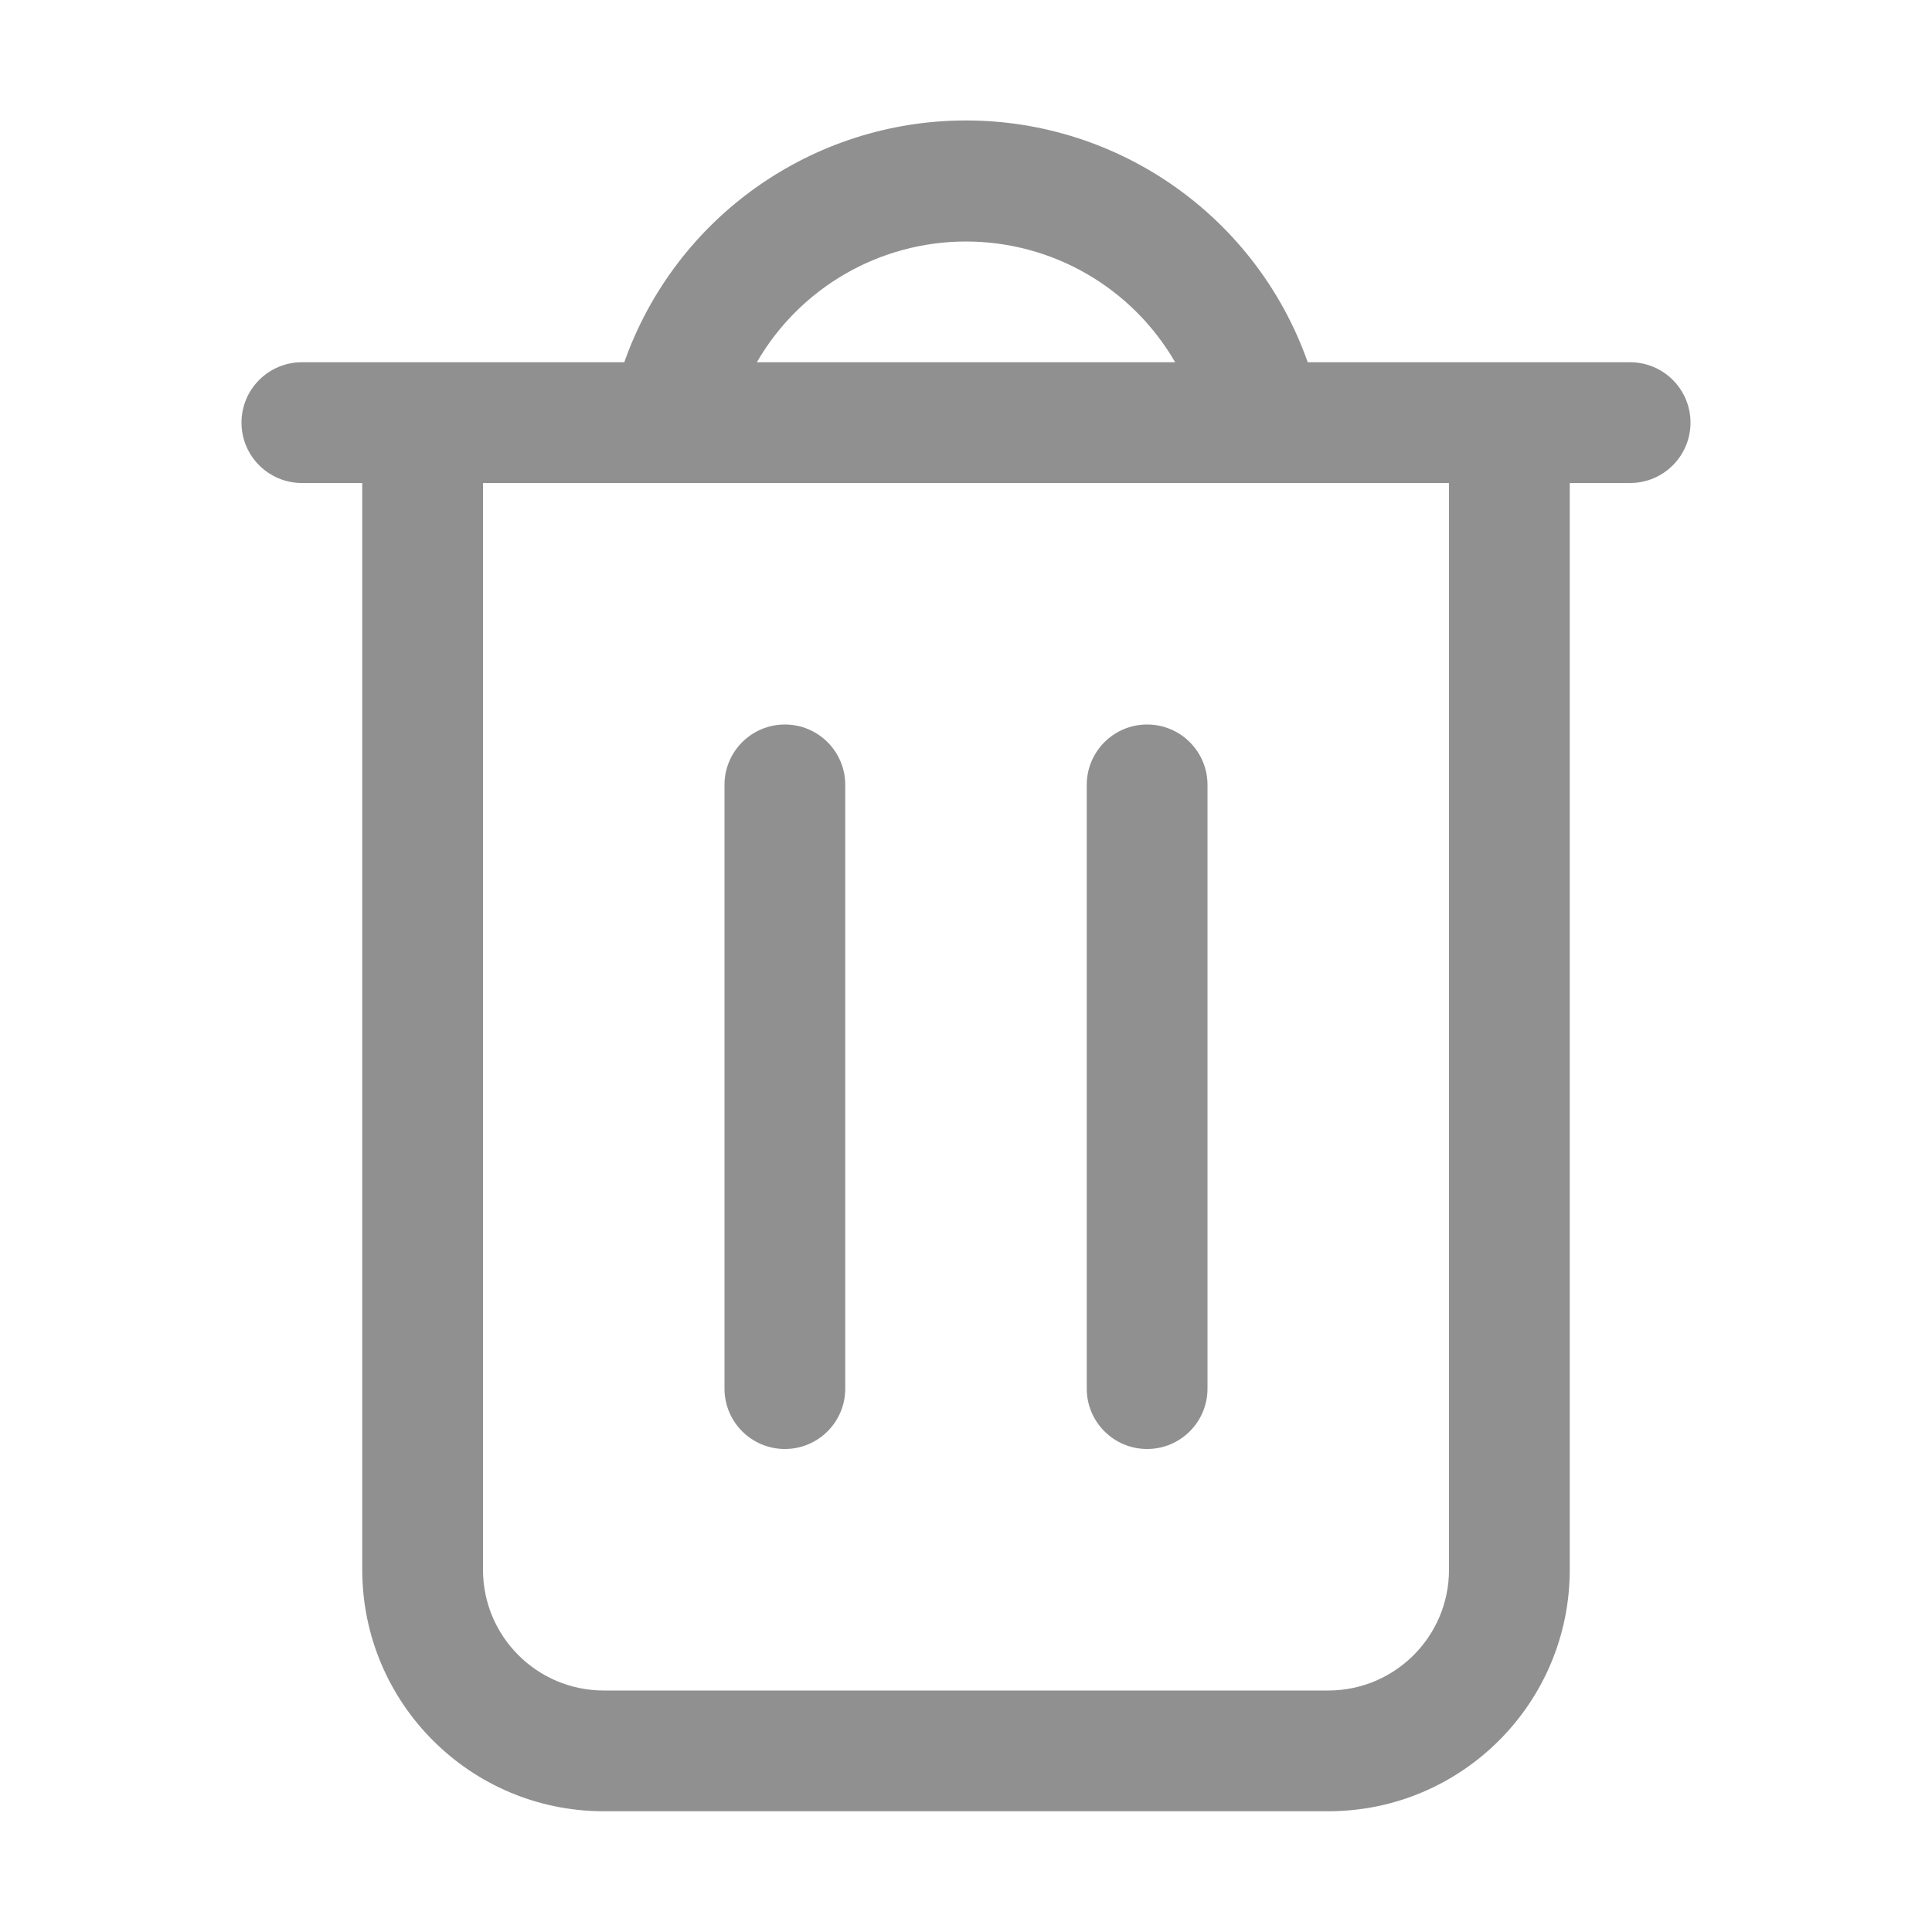
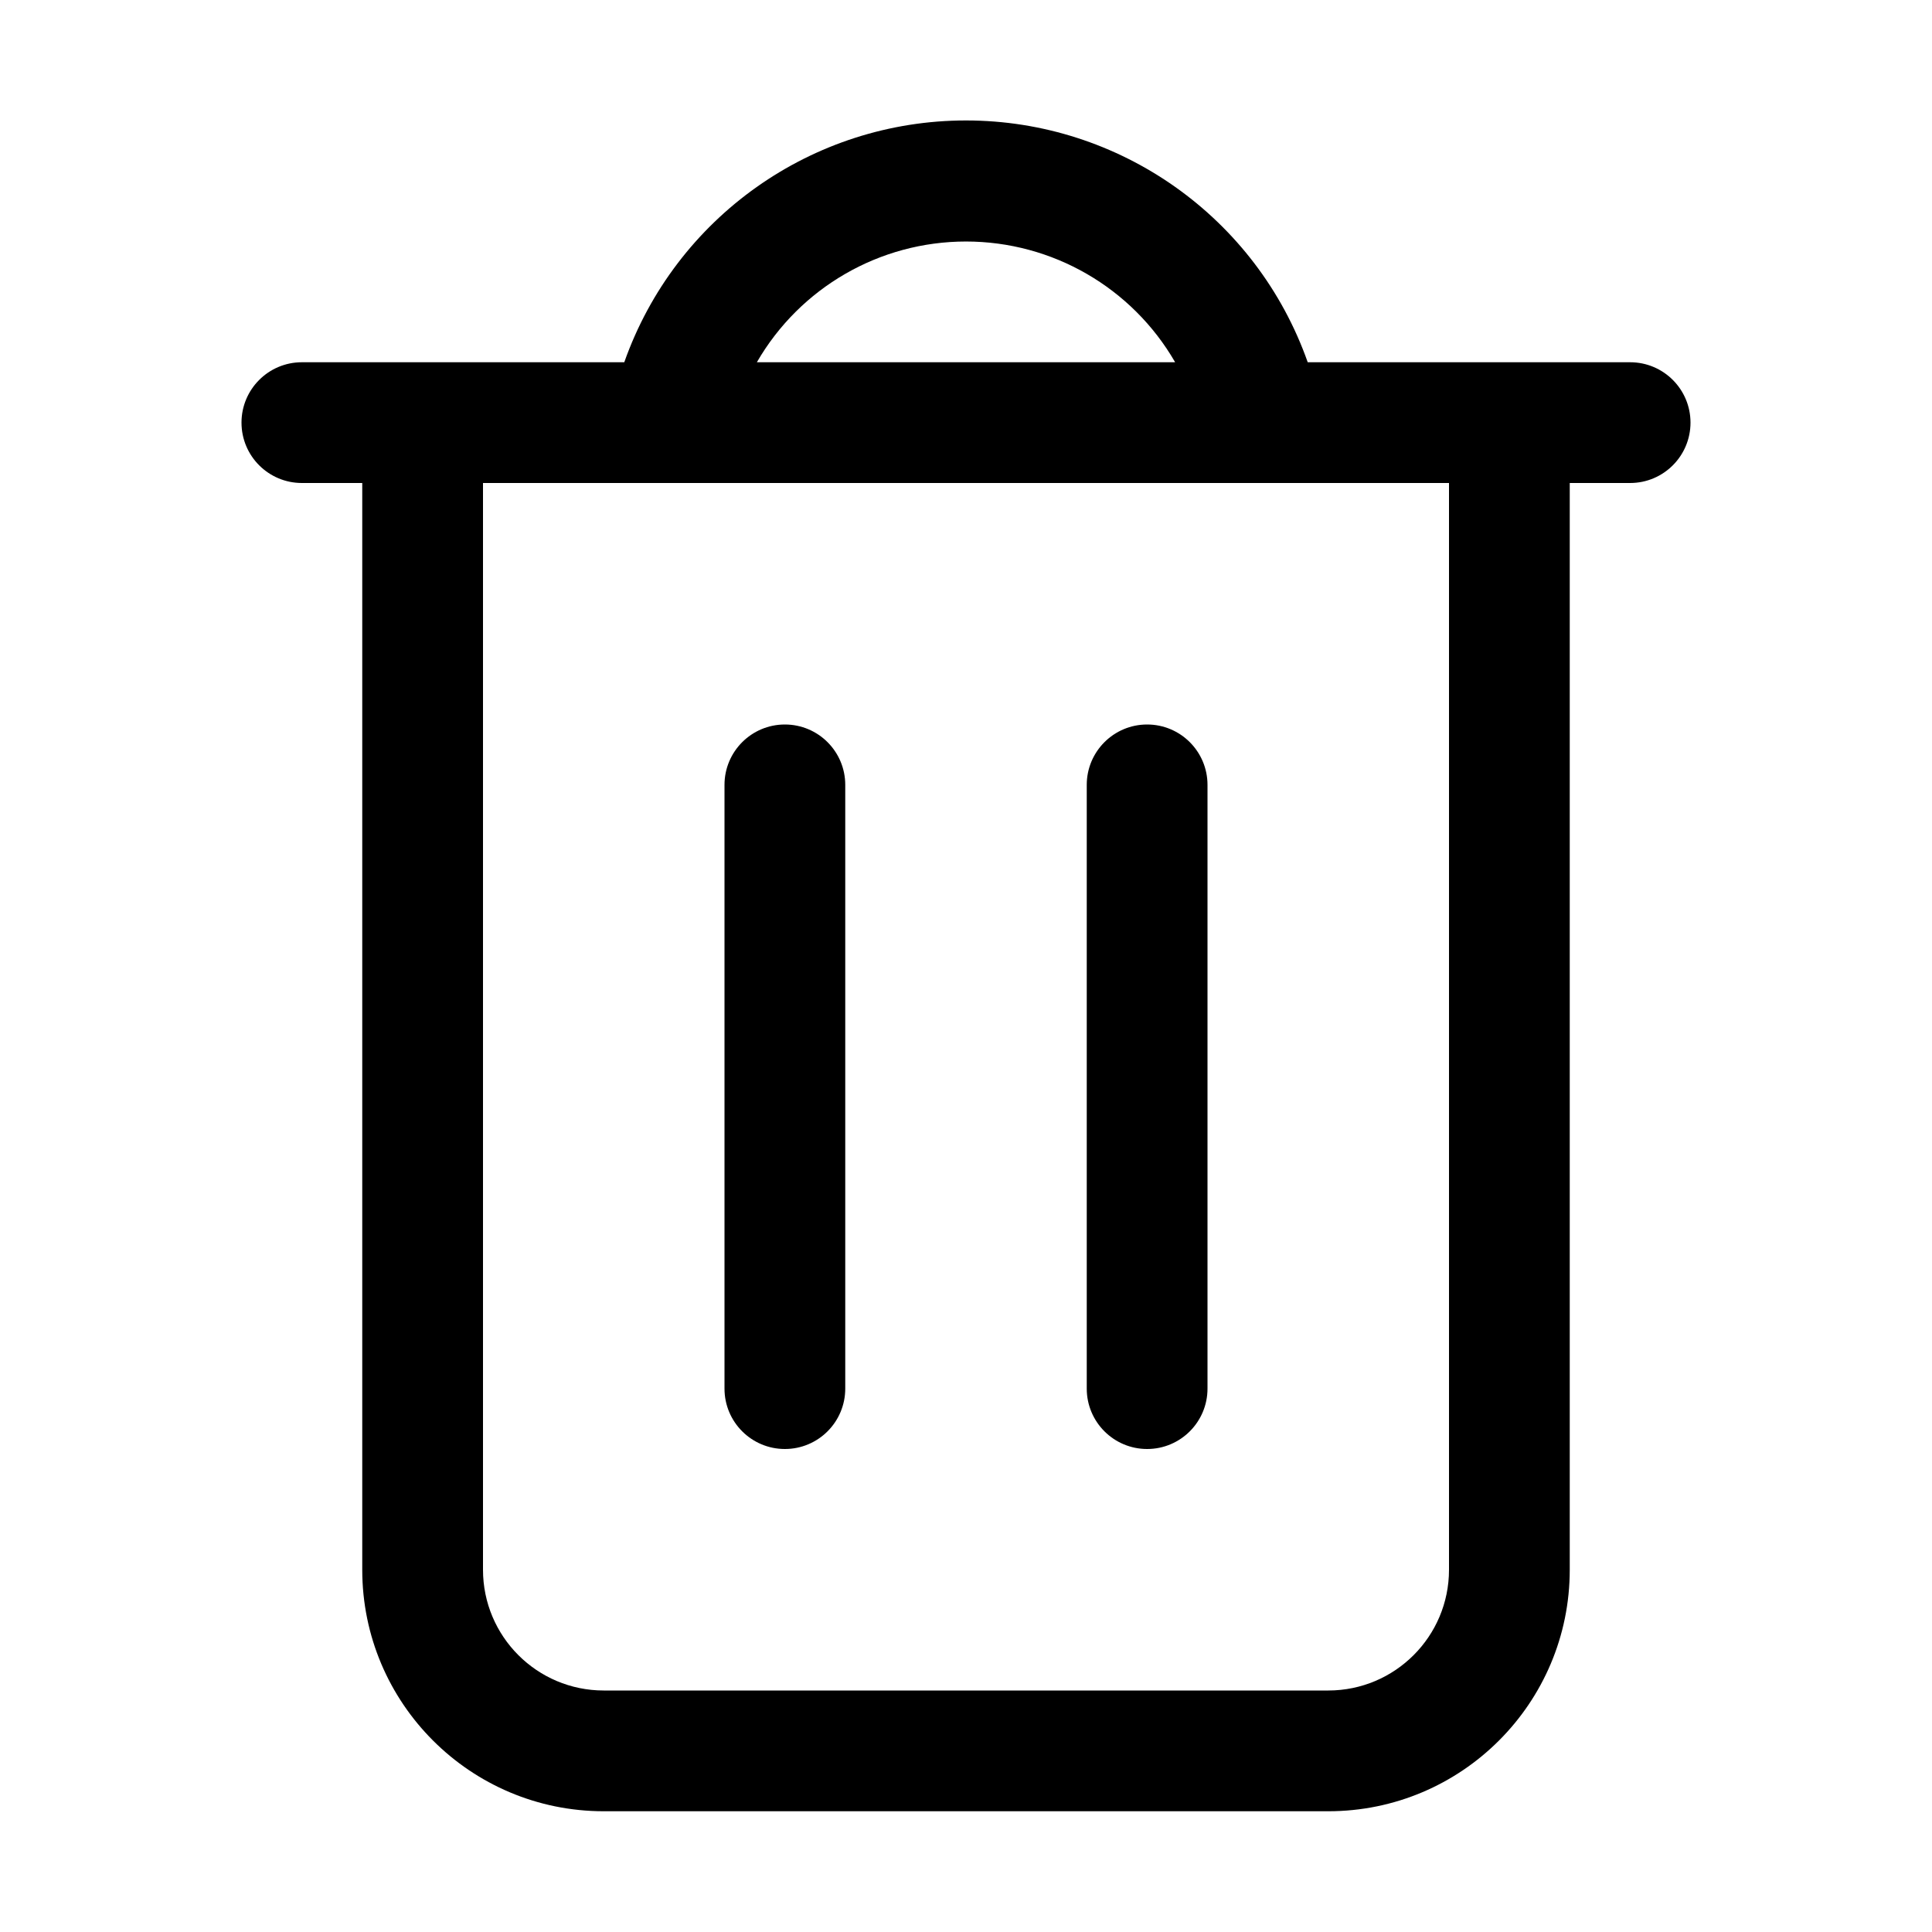
<svg viewBox="0 0 1024 1024">
-   <path d="M192 192h138.88a192.064 192.064 0 0 1 362.24 0h170.88a32 32 0 1 1 0 64H832v576a128 128 0 0 1-128 128H320a128 128 0 0 1-128-128V256h-32a32 32 0 0 1 0-64H192z m64 64v576a64 64 0 0 0 64 64h384a64 64 0 0 0 64-64V256H256z m145.152-64h221.696a128 128 0 0 0-221.696 0zM416 384a32 32 0 0 1 32 32v320a32 32 0 1 1-64 0v-320a32 32 0 0 1 32-32z m192 0a32 32 0 0 1 32 32v320a32 32 0 1 1-64 0v-320a32 32 0 0 1 32-32z" p-id="44828" fill="#909090" />
+   <path d="M192 192h138.88a192.064 192.064 0 0 1 362.24 0h170.88a32 32 0 1 1 0 64H832v576a128 128 0 0 1-128 128H320a128 128 0 0 1-128-128V256h-32a32 32 0 0 1 0-64H192z m64 64v576a64 64 0 0 0 64 64h384a64 64 0 0 0 64-64V256H256z m145.152-64h221.696a128 128 0 0 0-221.696 0zM416 384a32 32 0 0 1 32 32v320a32 32 0 1 1-64 0v-320a32 32 0 0 1 32-32z m192 0a32 32 0 0 1 32 32v320a32 32 0 1 1-64 0v-320a32 32 0 0 1 32-32z" p-id="44828" />
</svg>
